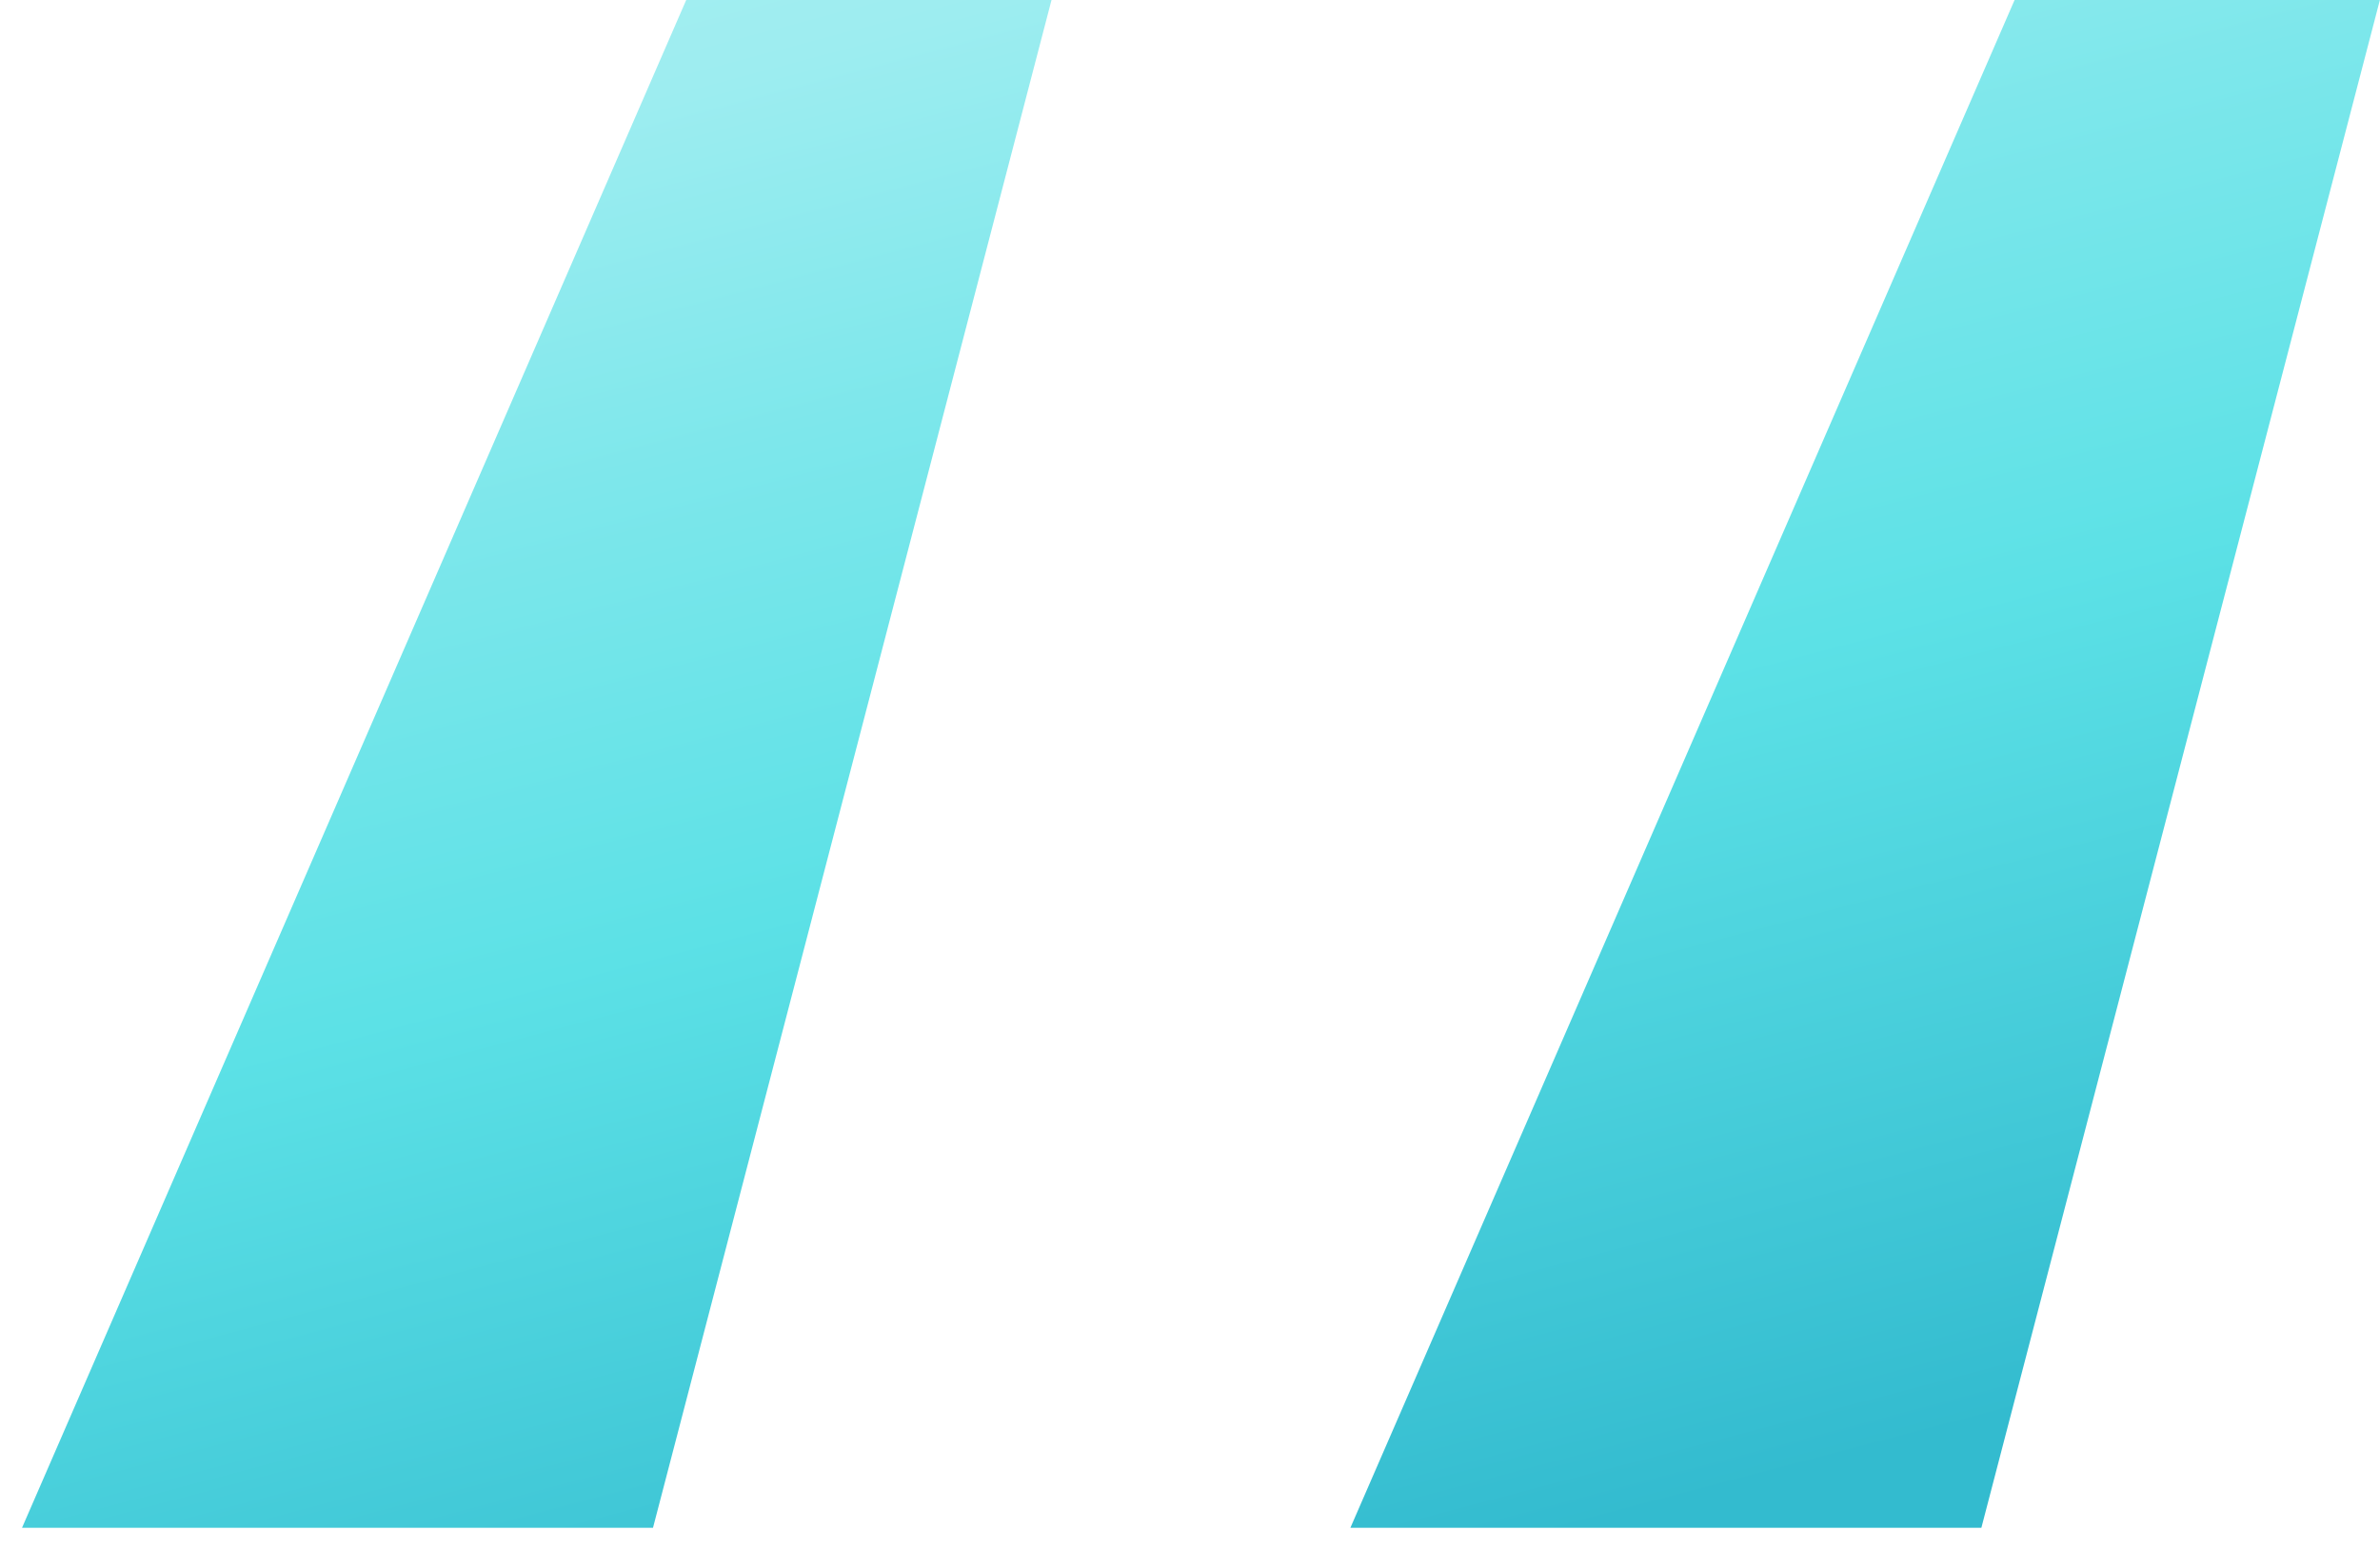
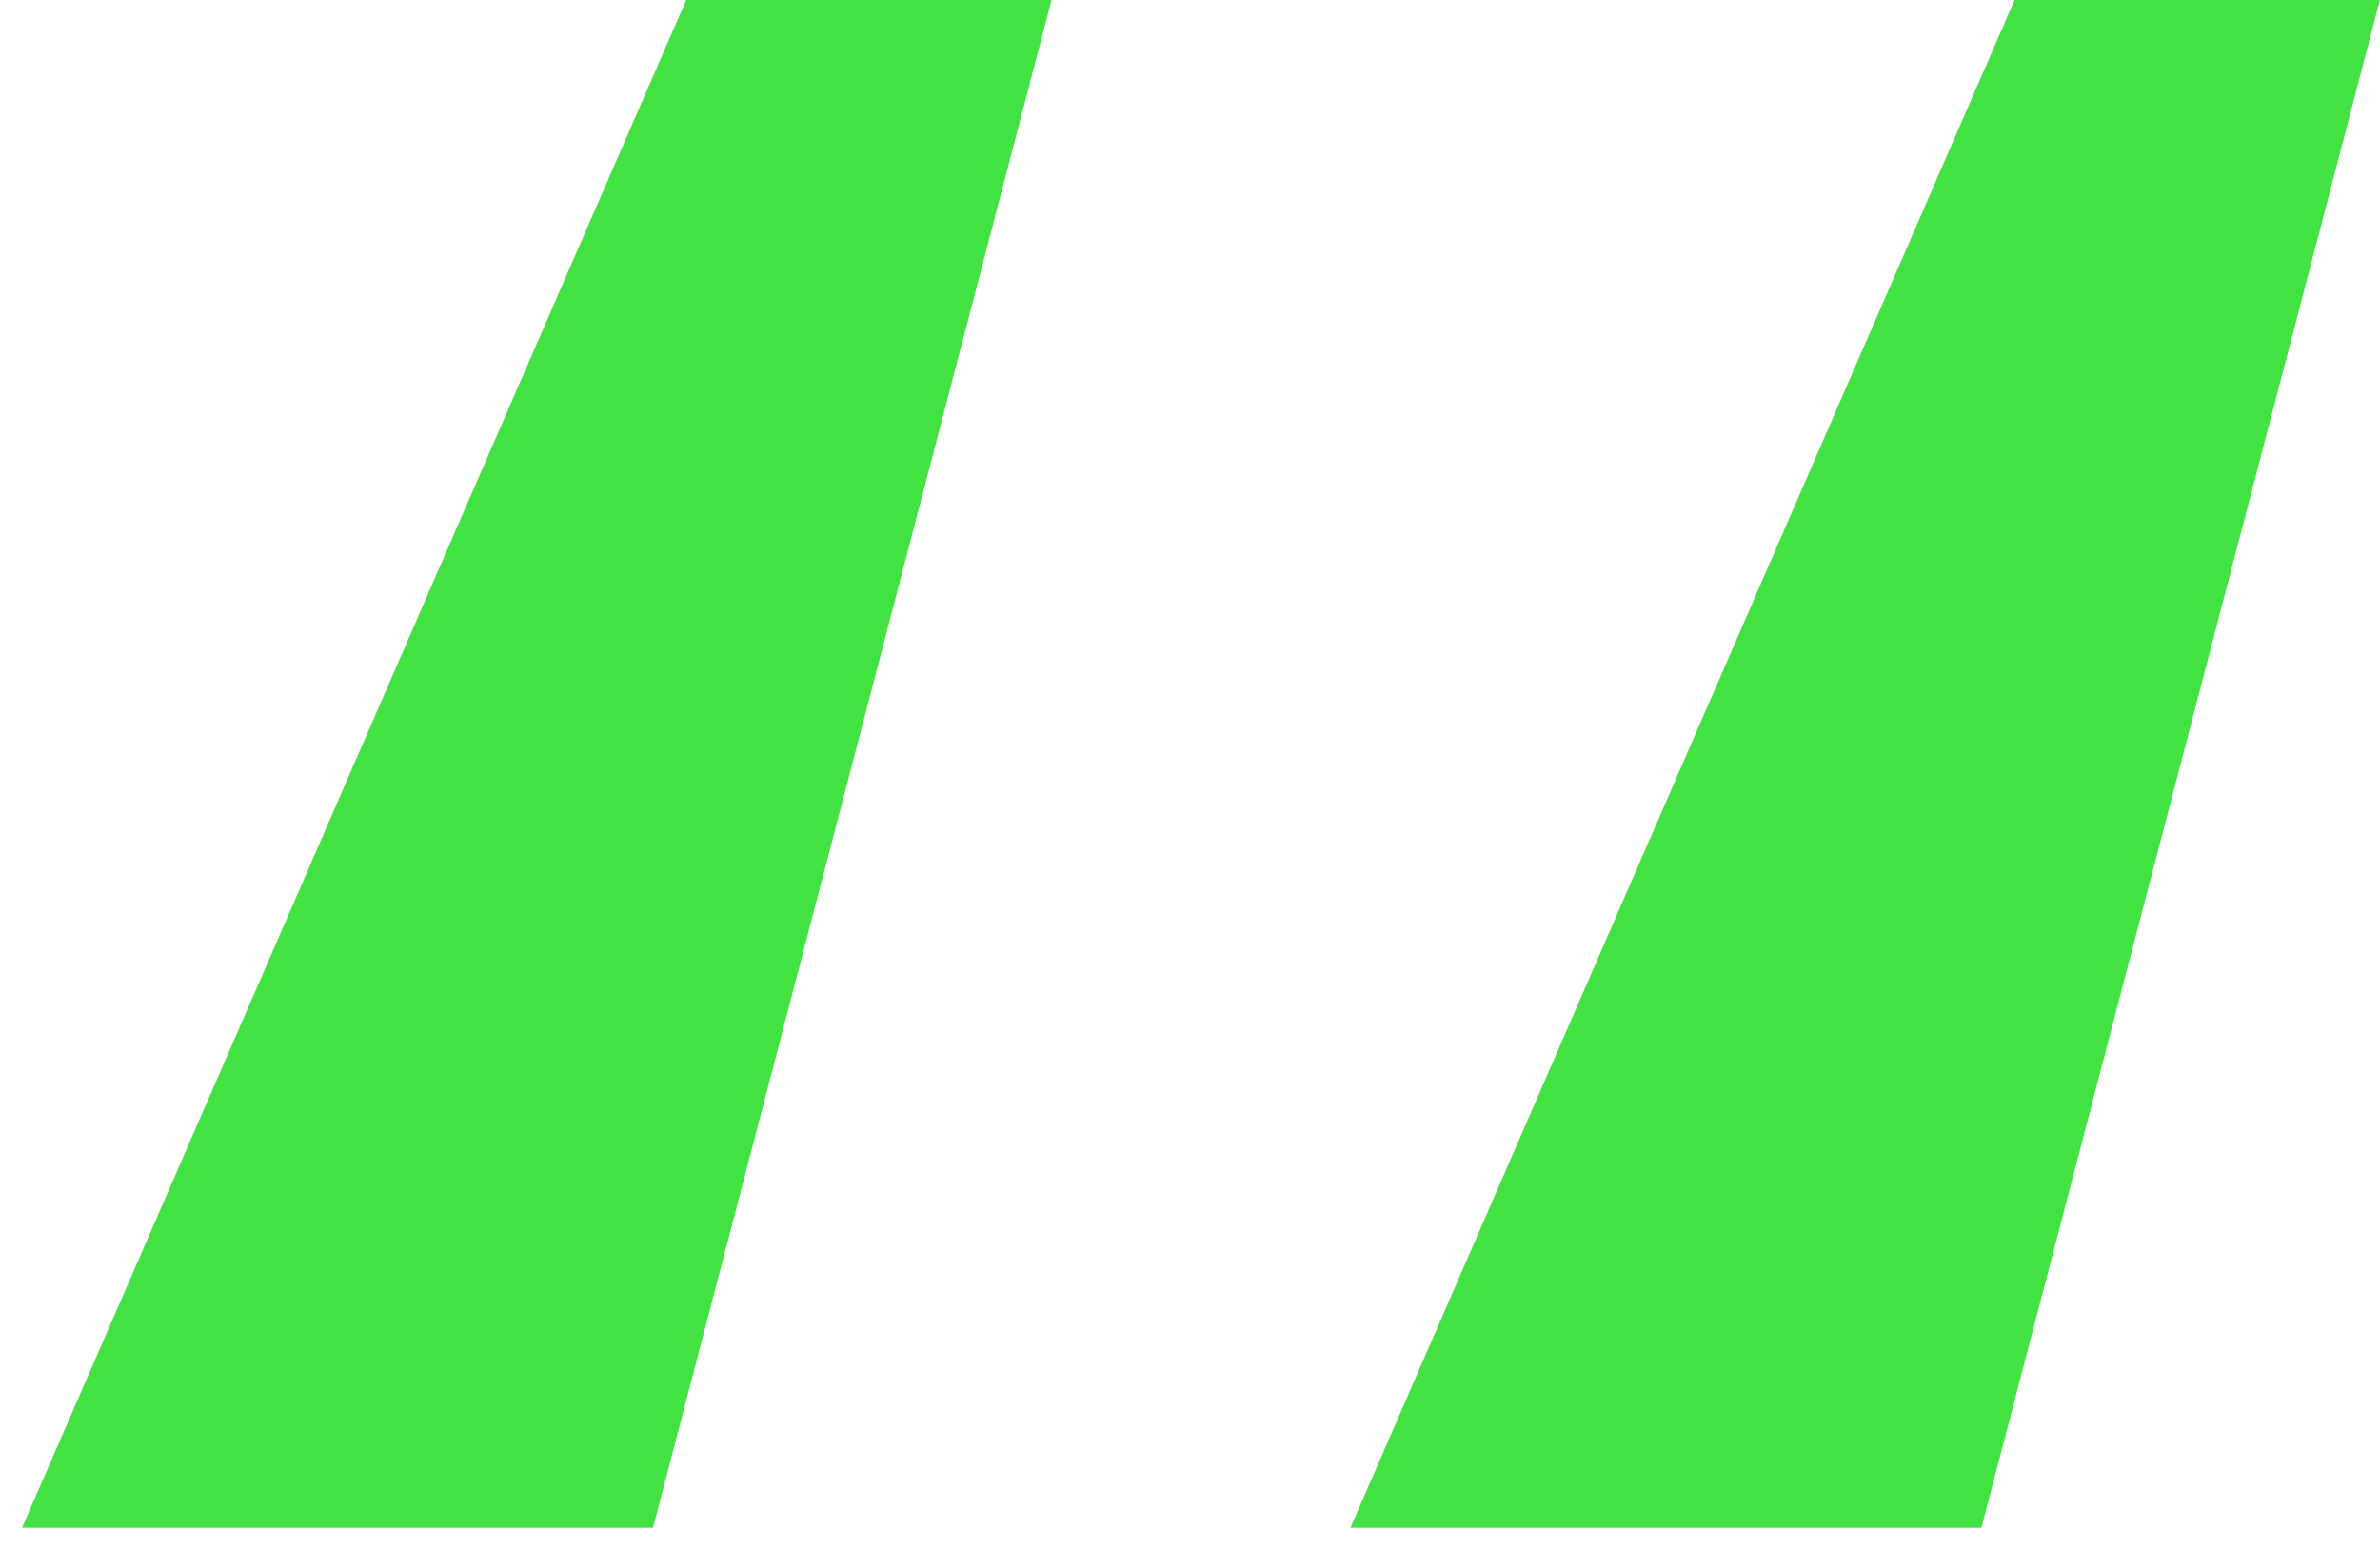
<svg xmlns="http://www.w3.org/2000/svg" width="43" height="28" viewBox="0 0 43 28" fill="none">
-   <path d="M11.798 27.6L18.998 0H12.398L0.398 27.6H11.798ZM35.798 27.6L42.998 0H36.398L24.398 27.6H35.798Z" fill="url(#paint0_linear_310_509)" />
+   <path d="M11.798 27.6L18.998 0H12.398L0.398 27.6H11.798ZM35.798 27.6L42.998 0H36.398L24.398 27.6H35.798Z" fill="#42E242" />
  <defs>
    <linearGradient id="paint0_linear_310_509" x1="28.861" y1="-24.797" x2="41.794" y2="24.147" gradientUnits="userSpaceOnUse">
      <stop offset="0.009" stop-color="#DEF9FA" />
      <stop offset="0.172" stop-color="#BEF3F5" />
      <stop offset="0.42" stop-color="#9DEDF0" />
      <stop offset="0.551" stop-color="#7DE7EB" />
      <stop offset="0.715" stop-color="#5CE1E6" />
      <stop offset="1" stop-color="#33BBCF" />
    </linearGradient>
  </defs>
</svg>
